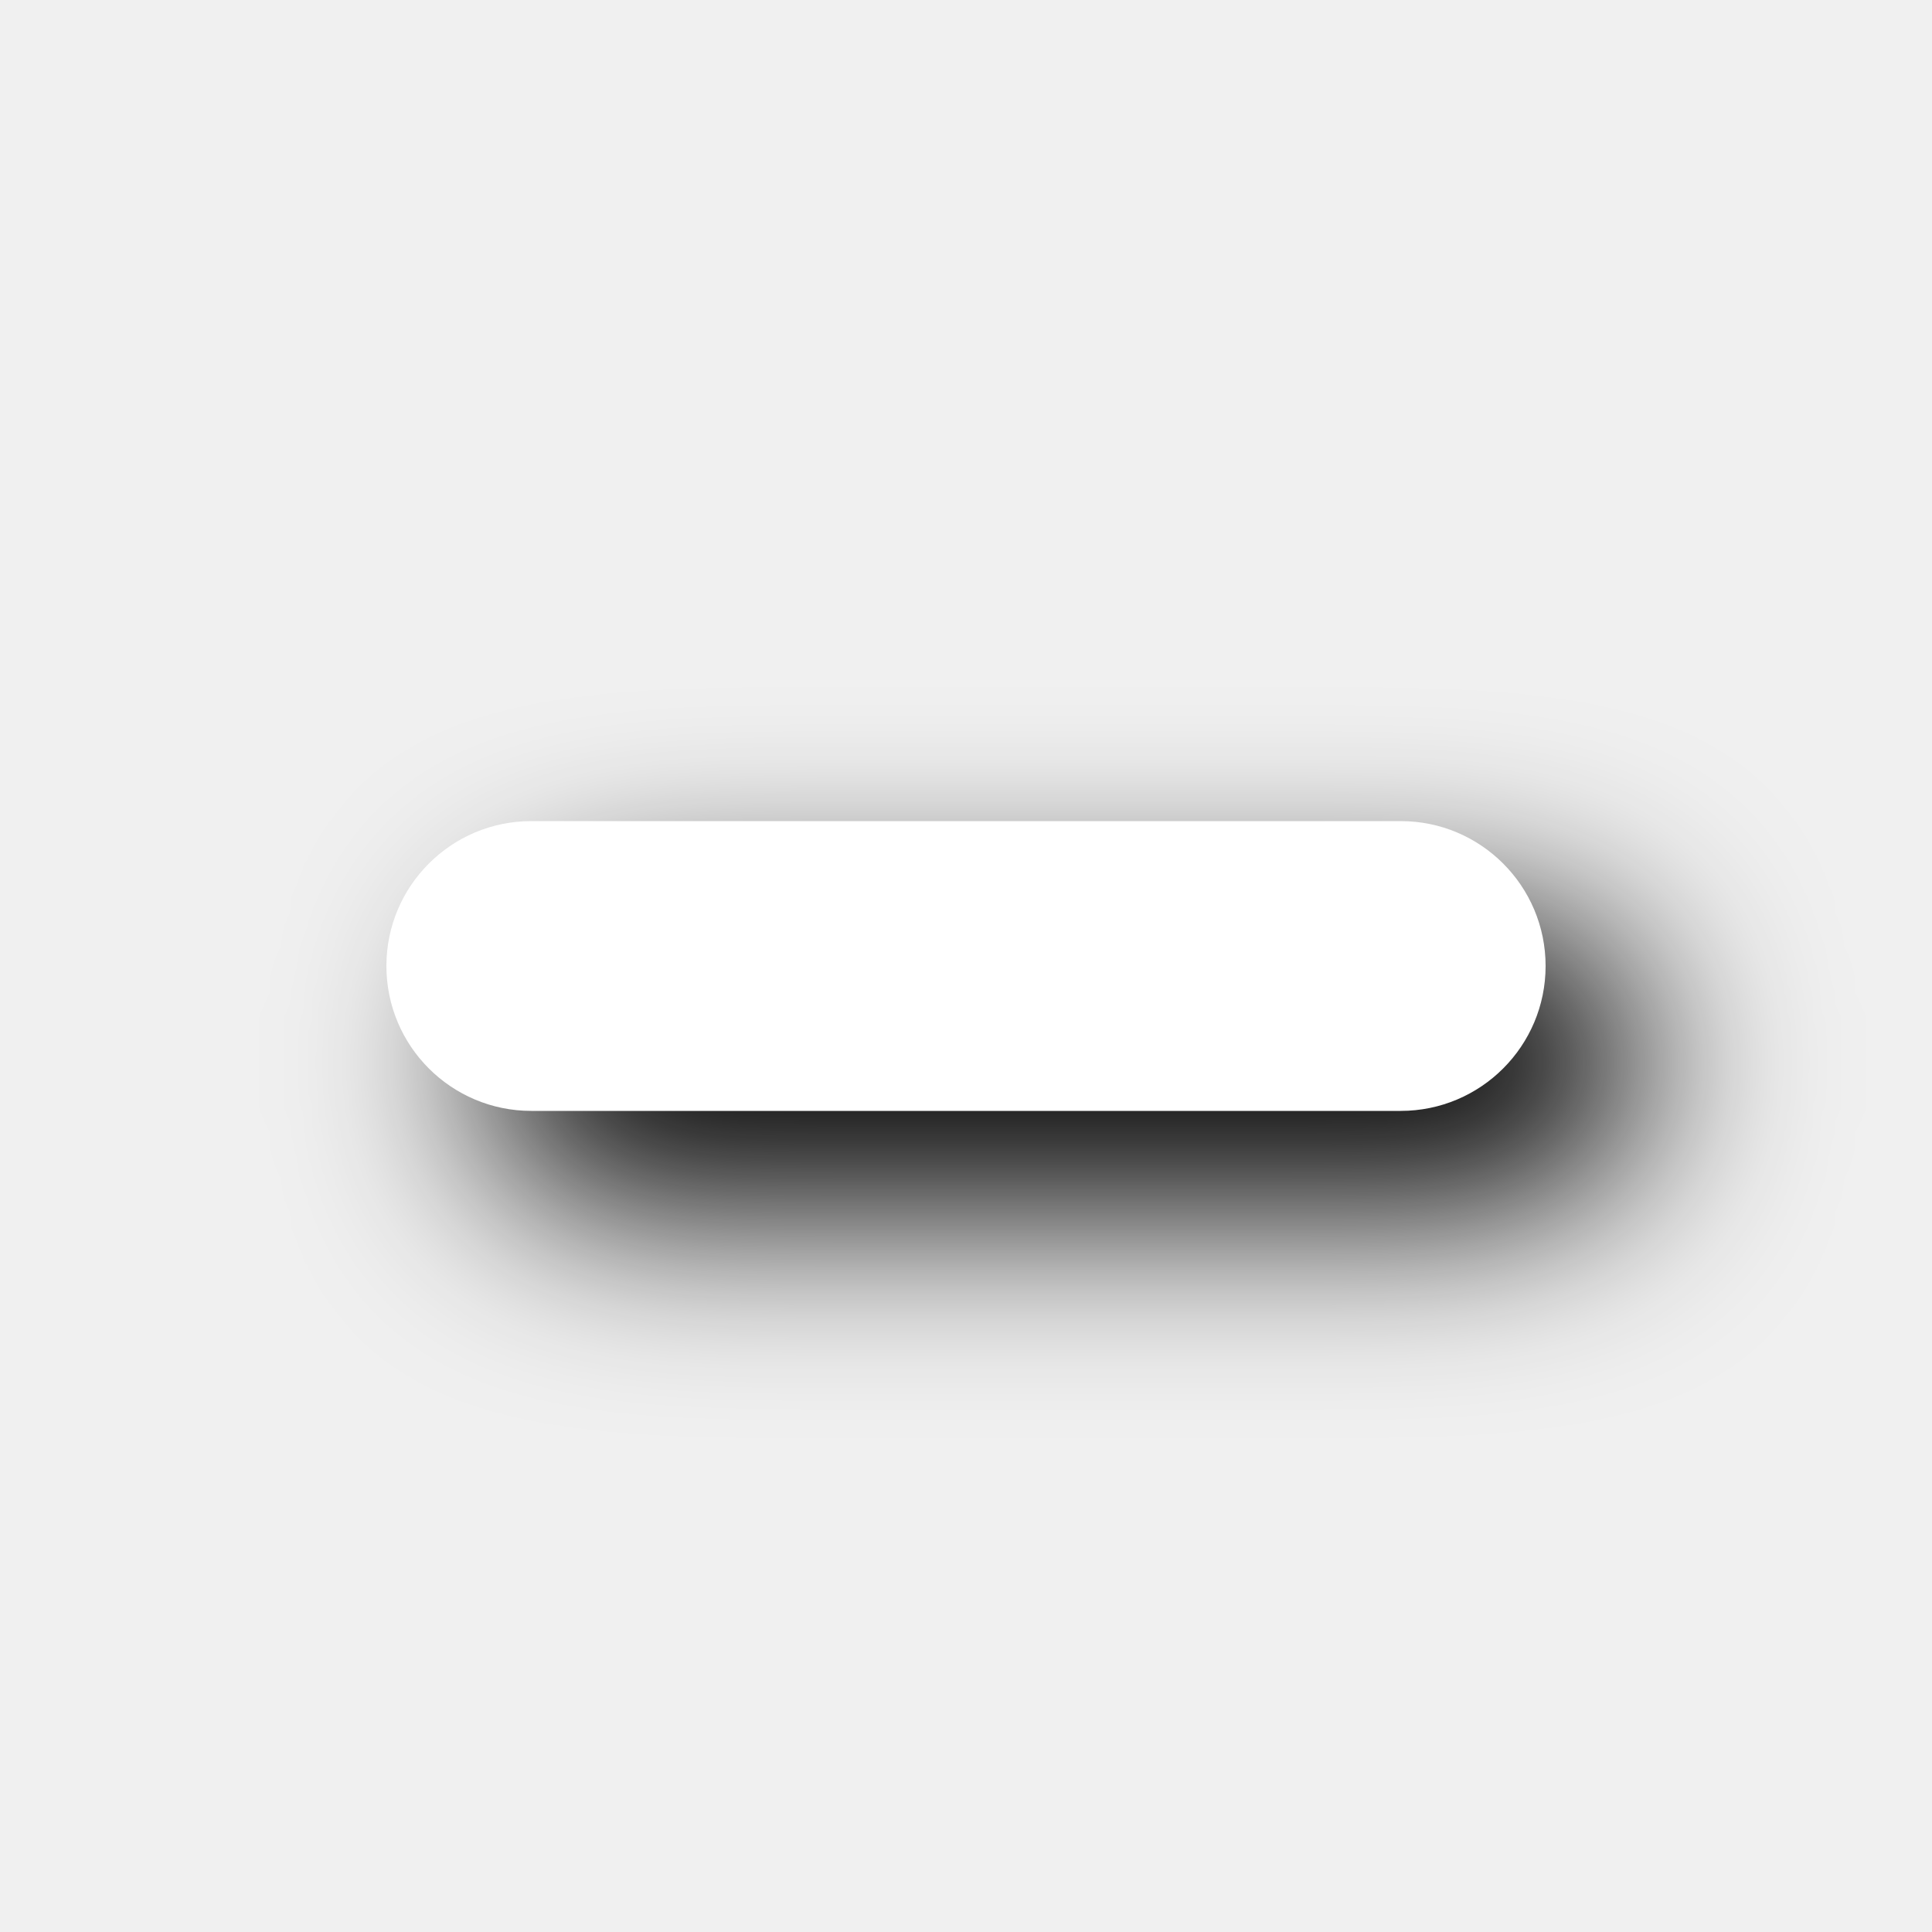
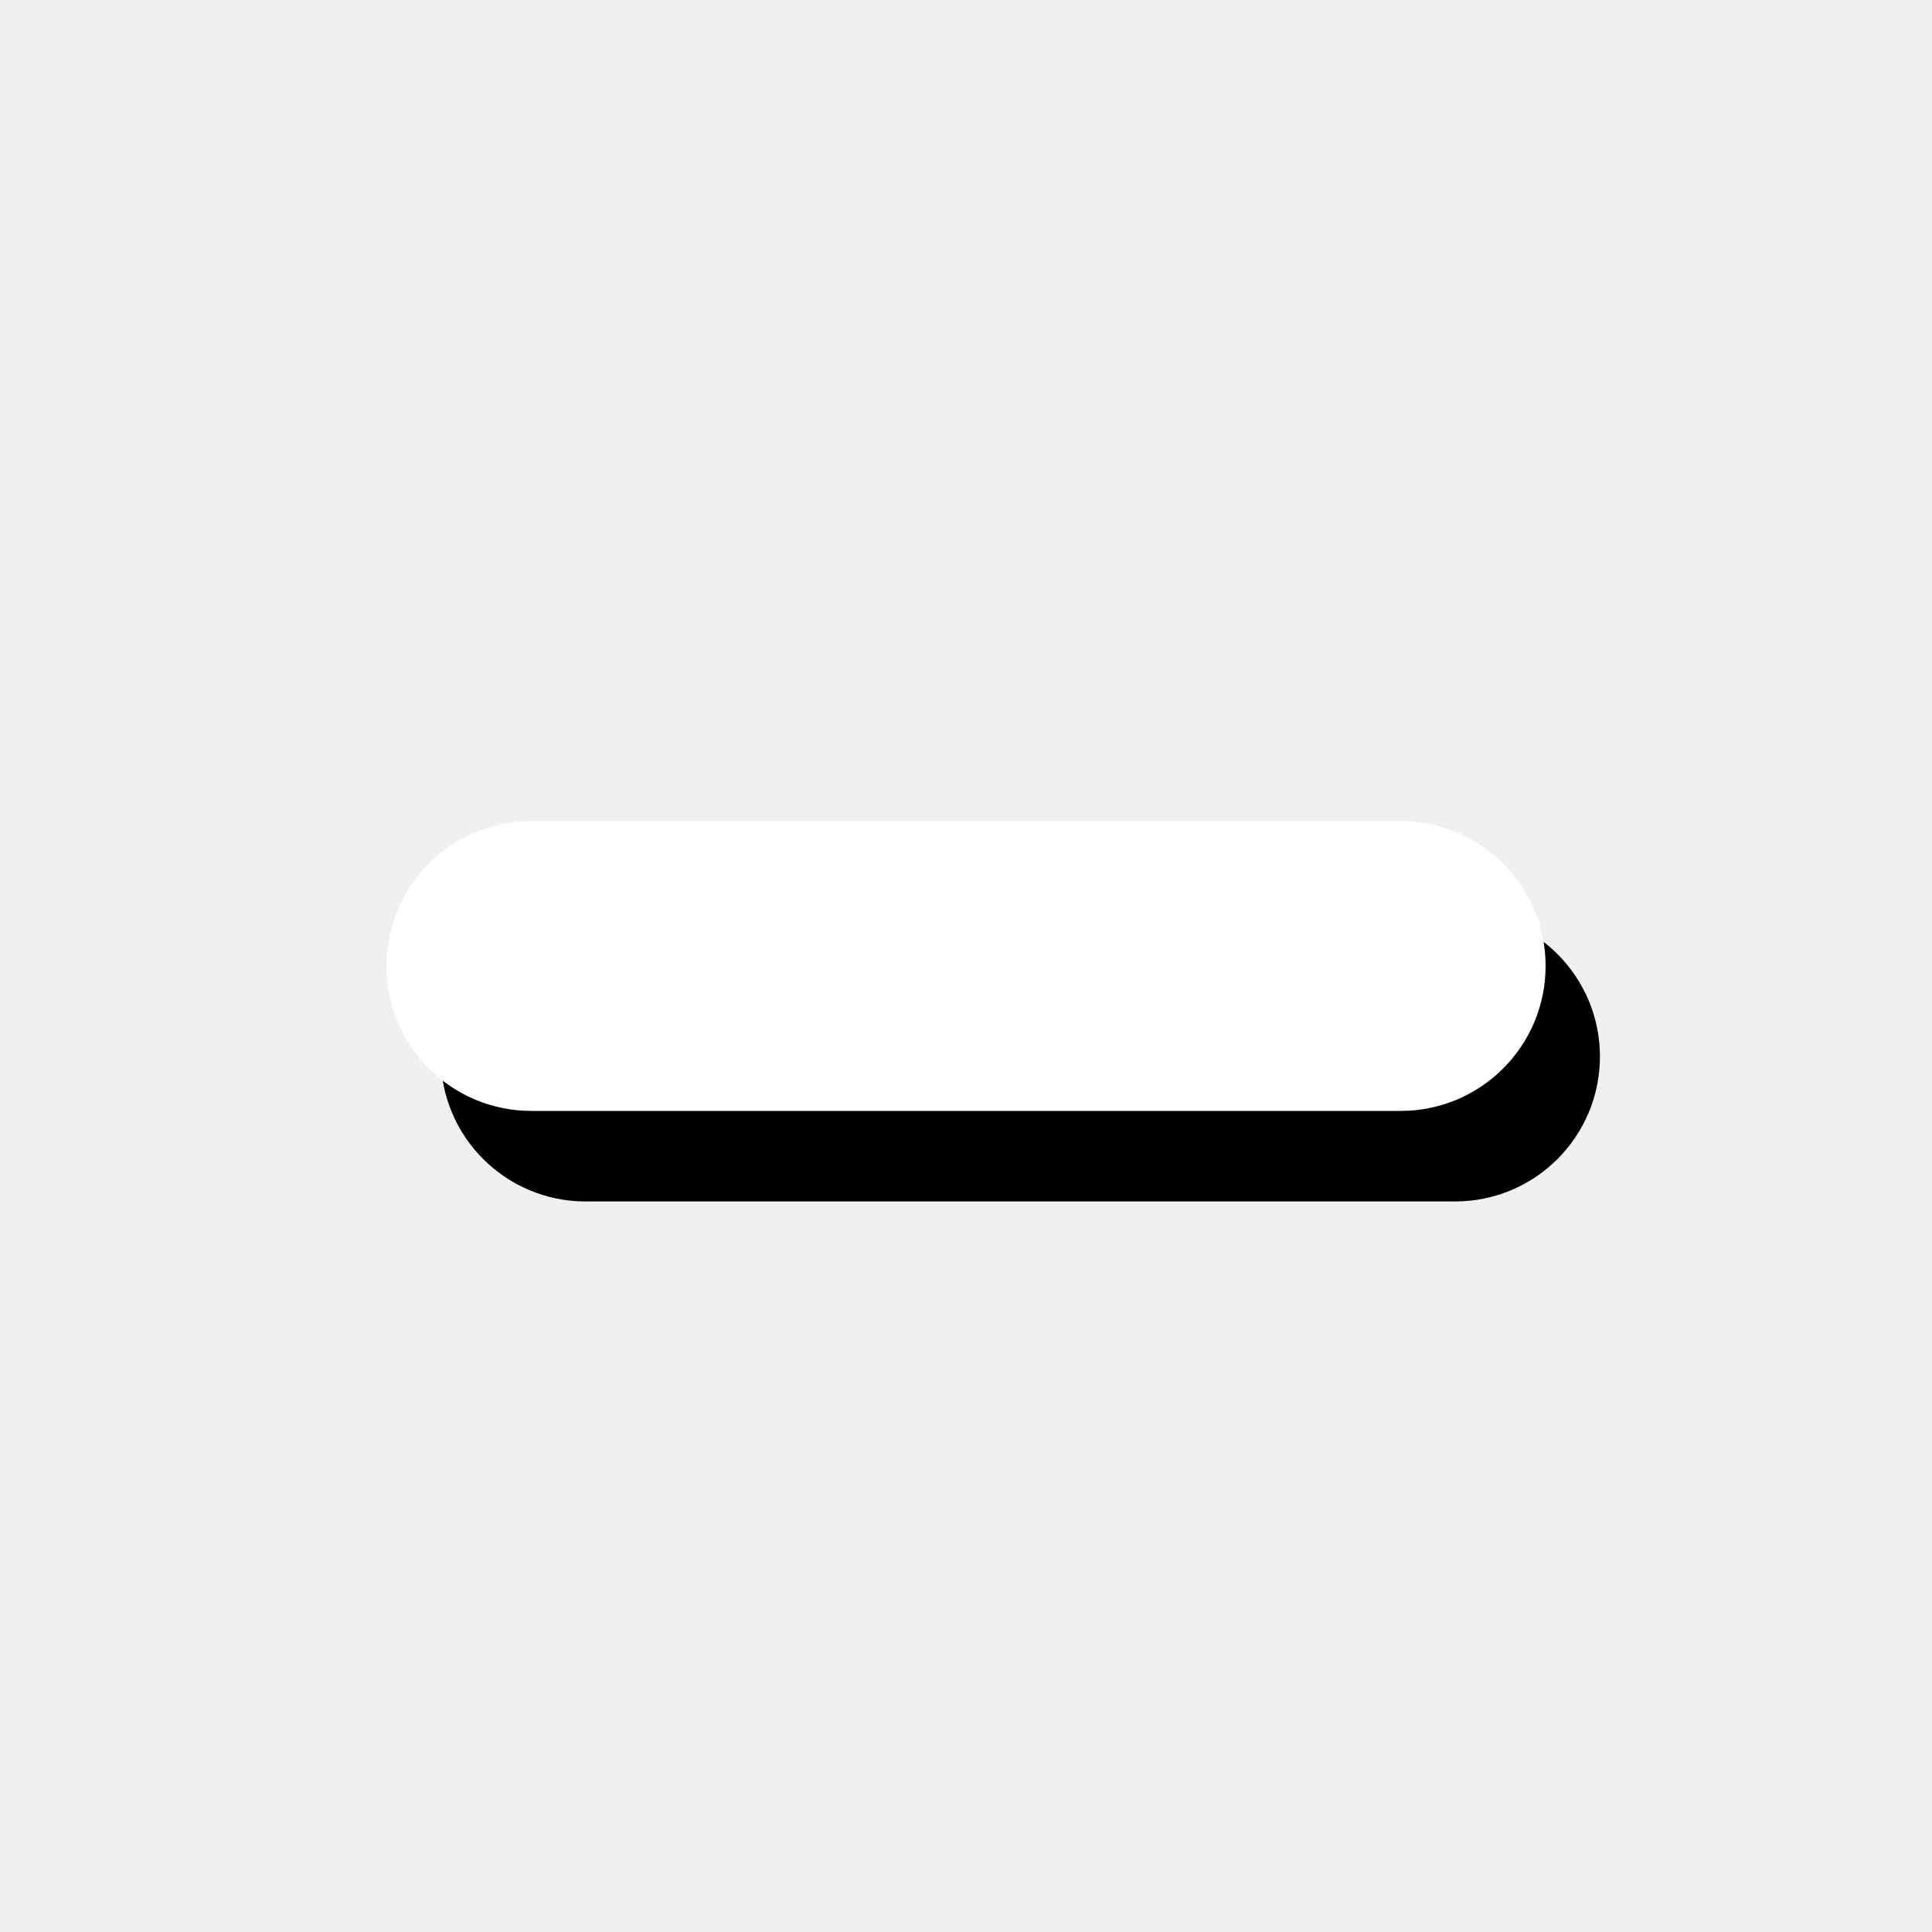
- <svg xmlns="http://www.w3.org/2000/svg" width="20" height="20" viewBox="0 0 20 20" version="1.1" id="svg272">
+ <svg xmlns="http://www.w3.org/2000/svg" width="32" height="32" viewBox="0 0 32 32" version="1.1" id="svg272">
  <defs id="defs269">
-     <filter style="color-interpolation-filters:sRGB;" id="filter6026" x="-0.2" y="-0.8" width="1.483" height="2.933">
+     <filter style="color-interpolation-filters:sRGB" id="filter6026" x="-0.2" y="-0.8" width="1.483" height="2.933">
      <feFlood flood-opacity="1" flood-color="rgb(0,0,0)" result="flood" id="feFlood6016" />
      <feComposite in="flood" in2="SourceGraphic" operator="in" result="composite1" id="feComposite6018" />
      <feGaussianBlur in="composite1" stdDeviation="1" result="blur" id="feGaussianBlur6020" />
      <feOffset dx="1" dy="1" result="offset" id="feOffset6022" />
      <feComposite in="SourceGraphic" in2="offset" operator="over" result="composite2" id="feComposite6024" />
    </filter>
  </defs>
  <g id="layer1">
-     <rect style="display:inline;opacity:1;fill:#ffffff;stroke-width:3;stroke-linecap:round;stroke-linejoin:round;filter:url(#filter6026)" id="rect5651" width="12" height="3" x="4" y="8.5" ry="1.5" rx="1.5" />
+     <rect style="display:inline;fill:#000000;stroke-width:4.8;stroke-linecap:round;stroke-linejoin:round;fill-opacity:1" id="rect5651-3" width="19.2" height="4.8" x="7.3" y="15.1" ry="2.4" rx="2.4" />
+     <rect style="display:inline;opacity:1;fill:#ffffff;stroke-width:4.8;stroke-linecap:round;stroke-linejoin:round" id="rect5651" width="19.2" height="4.8" x="6.4" y="13.6" ry="2.4" rx="2.4" />
  </g>
</svg>
